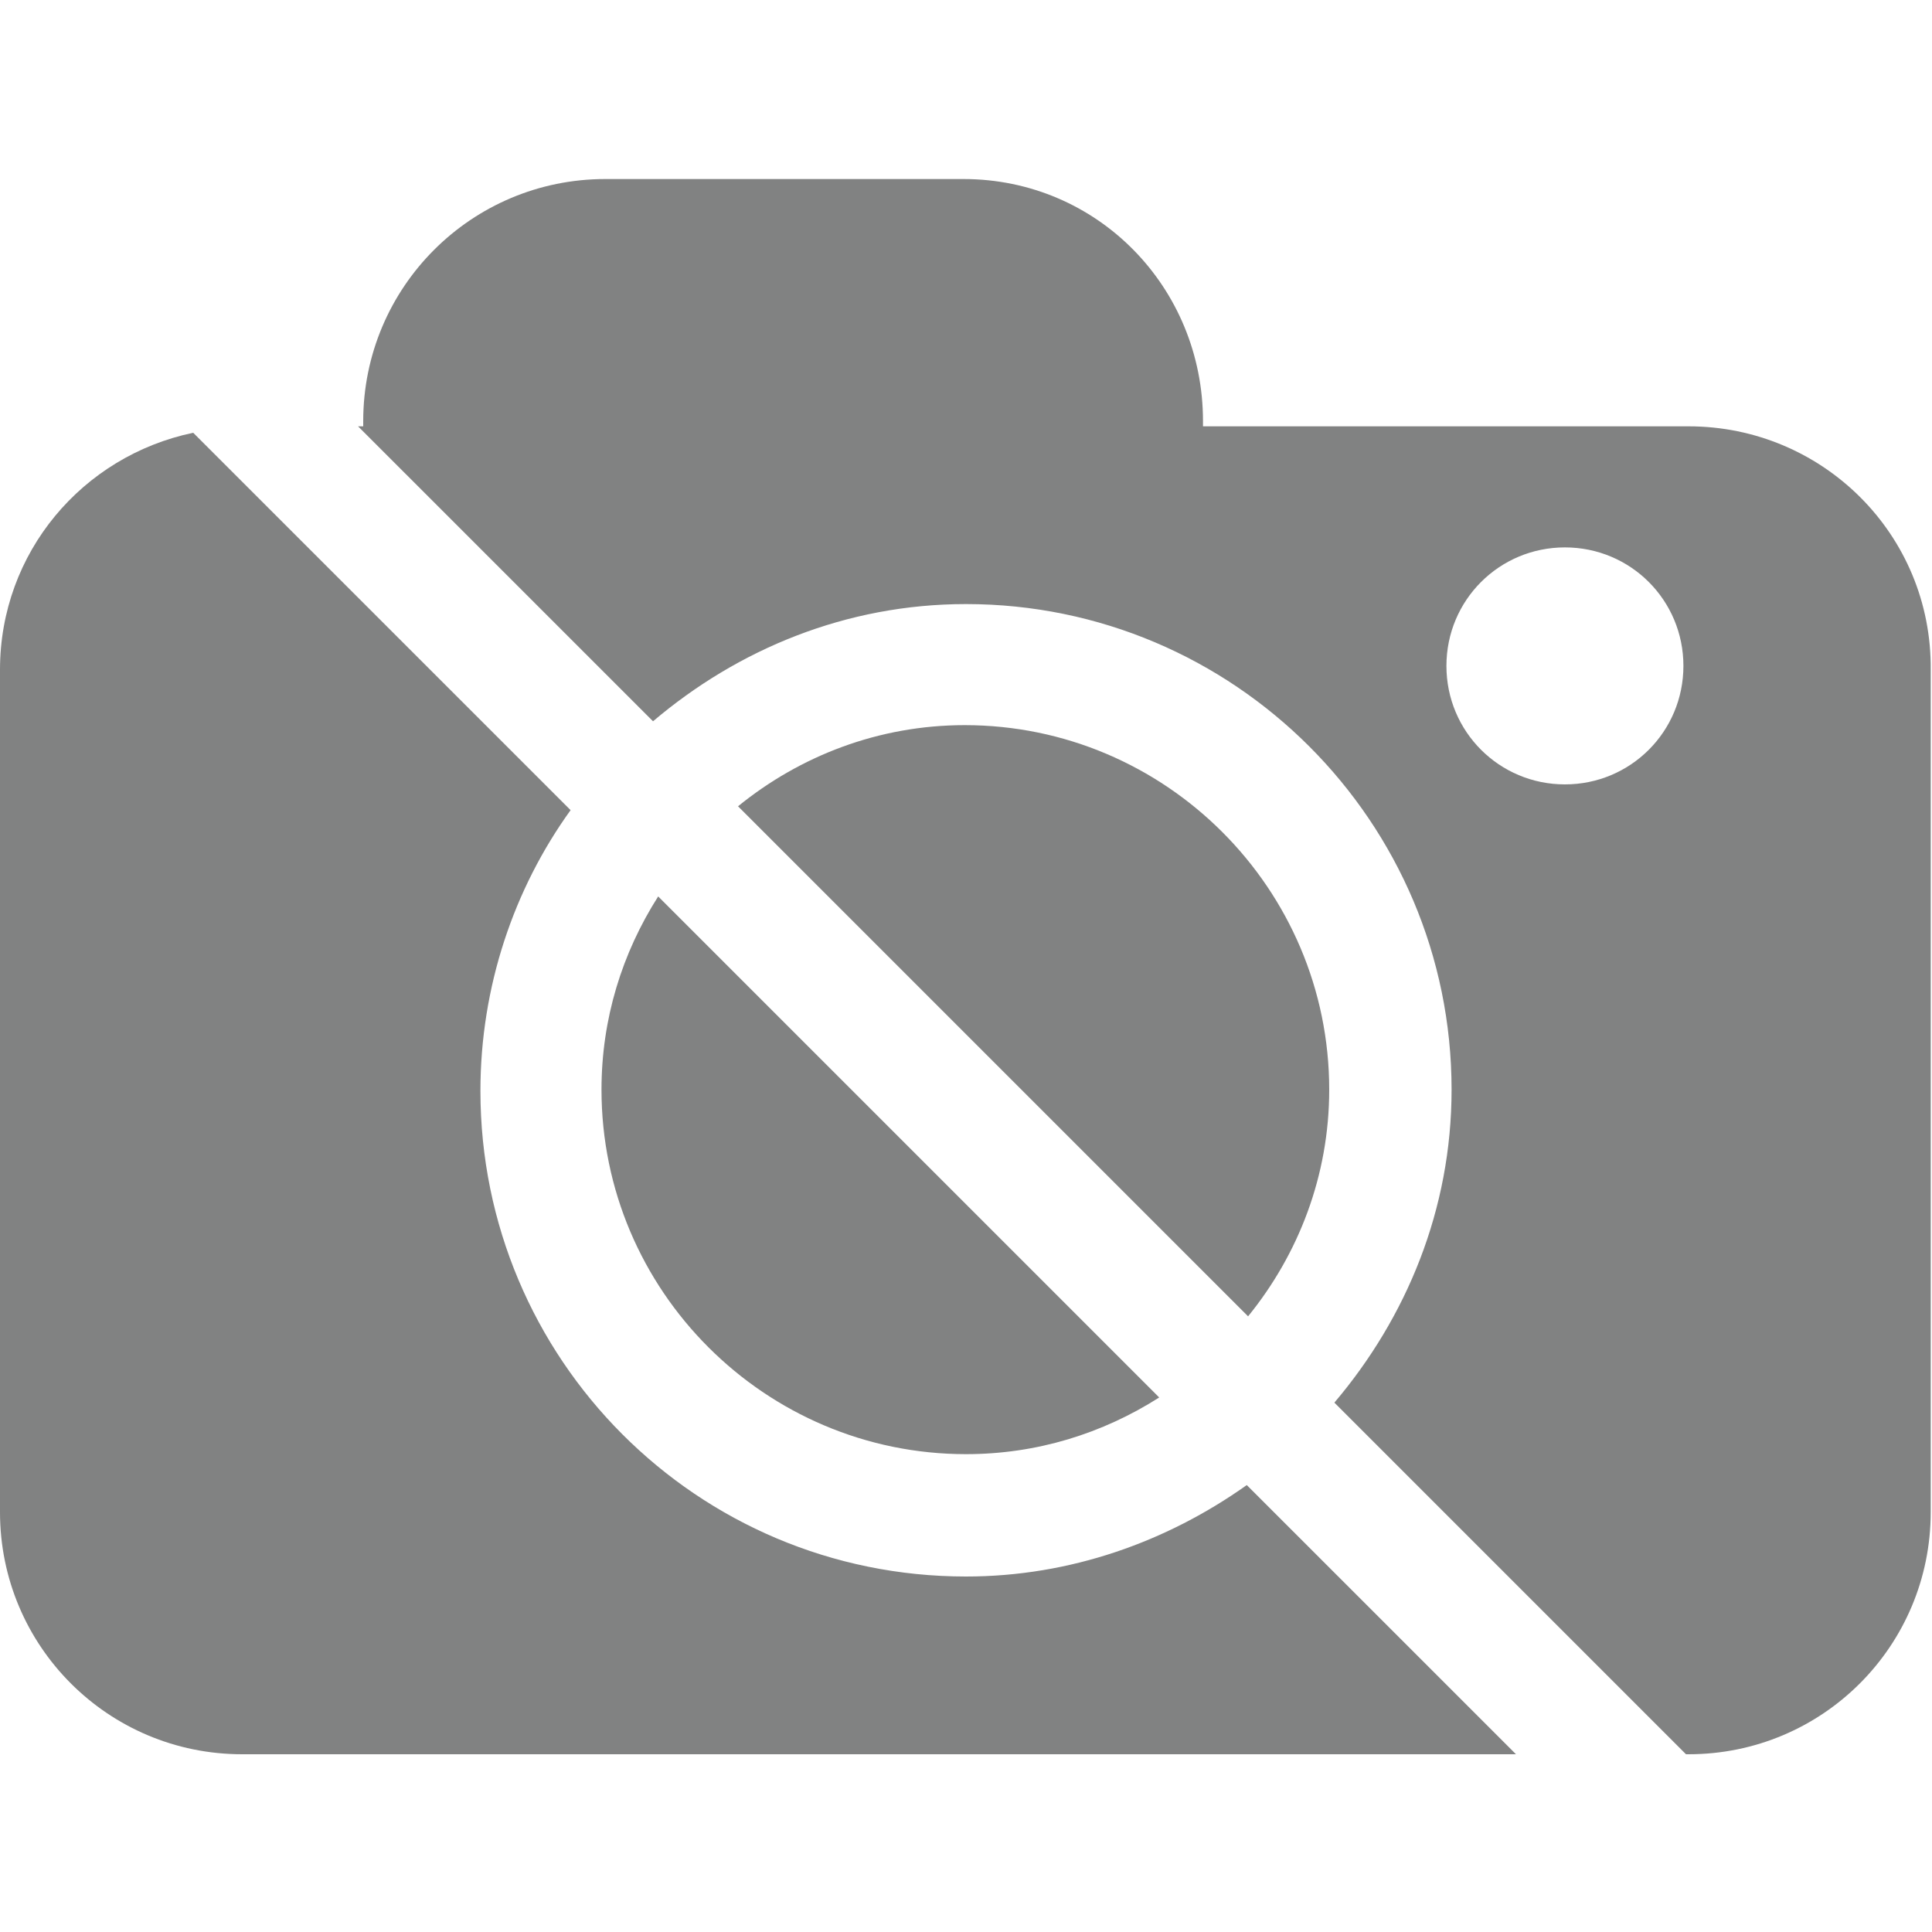
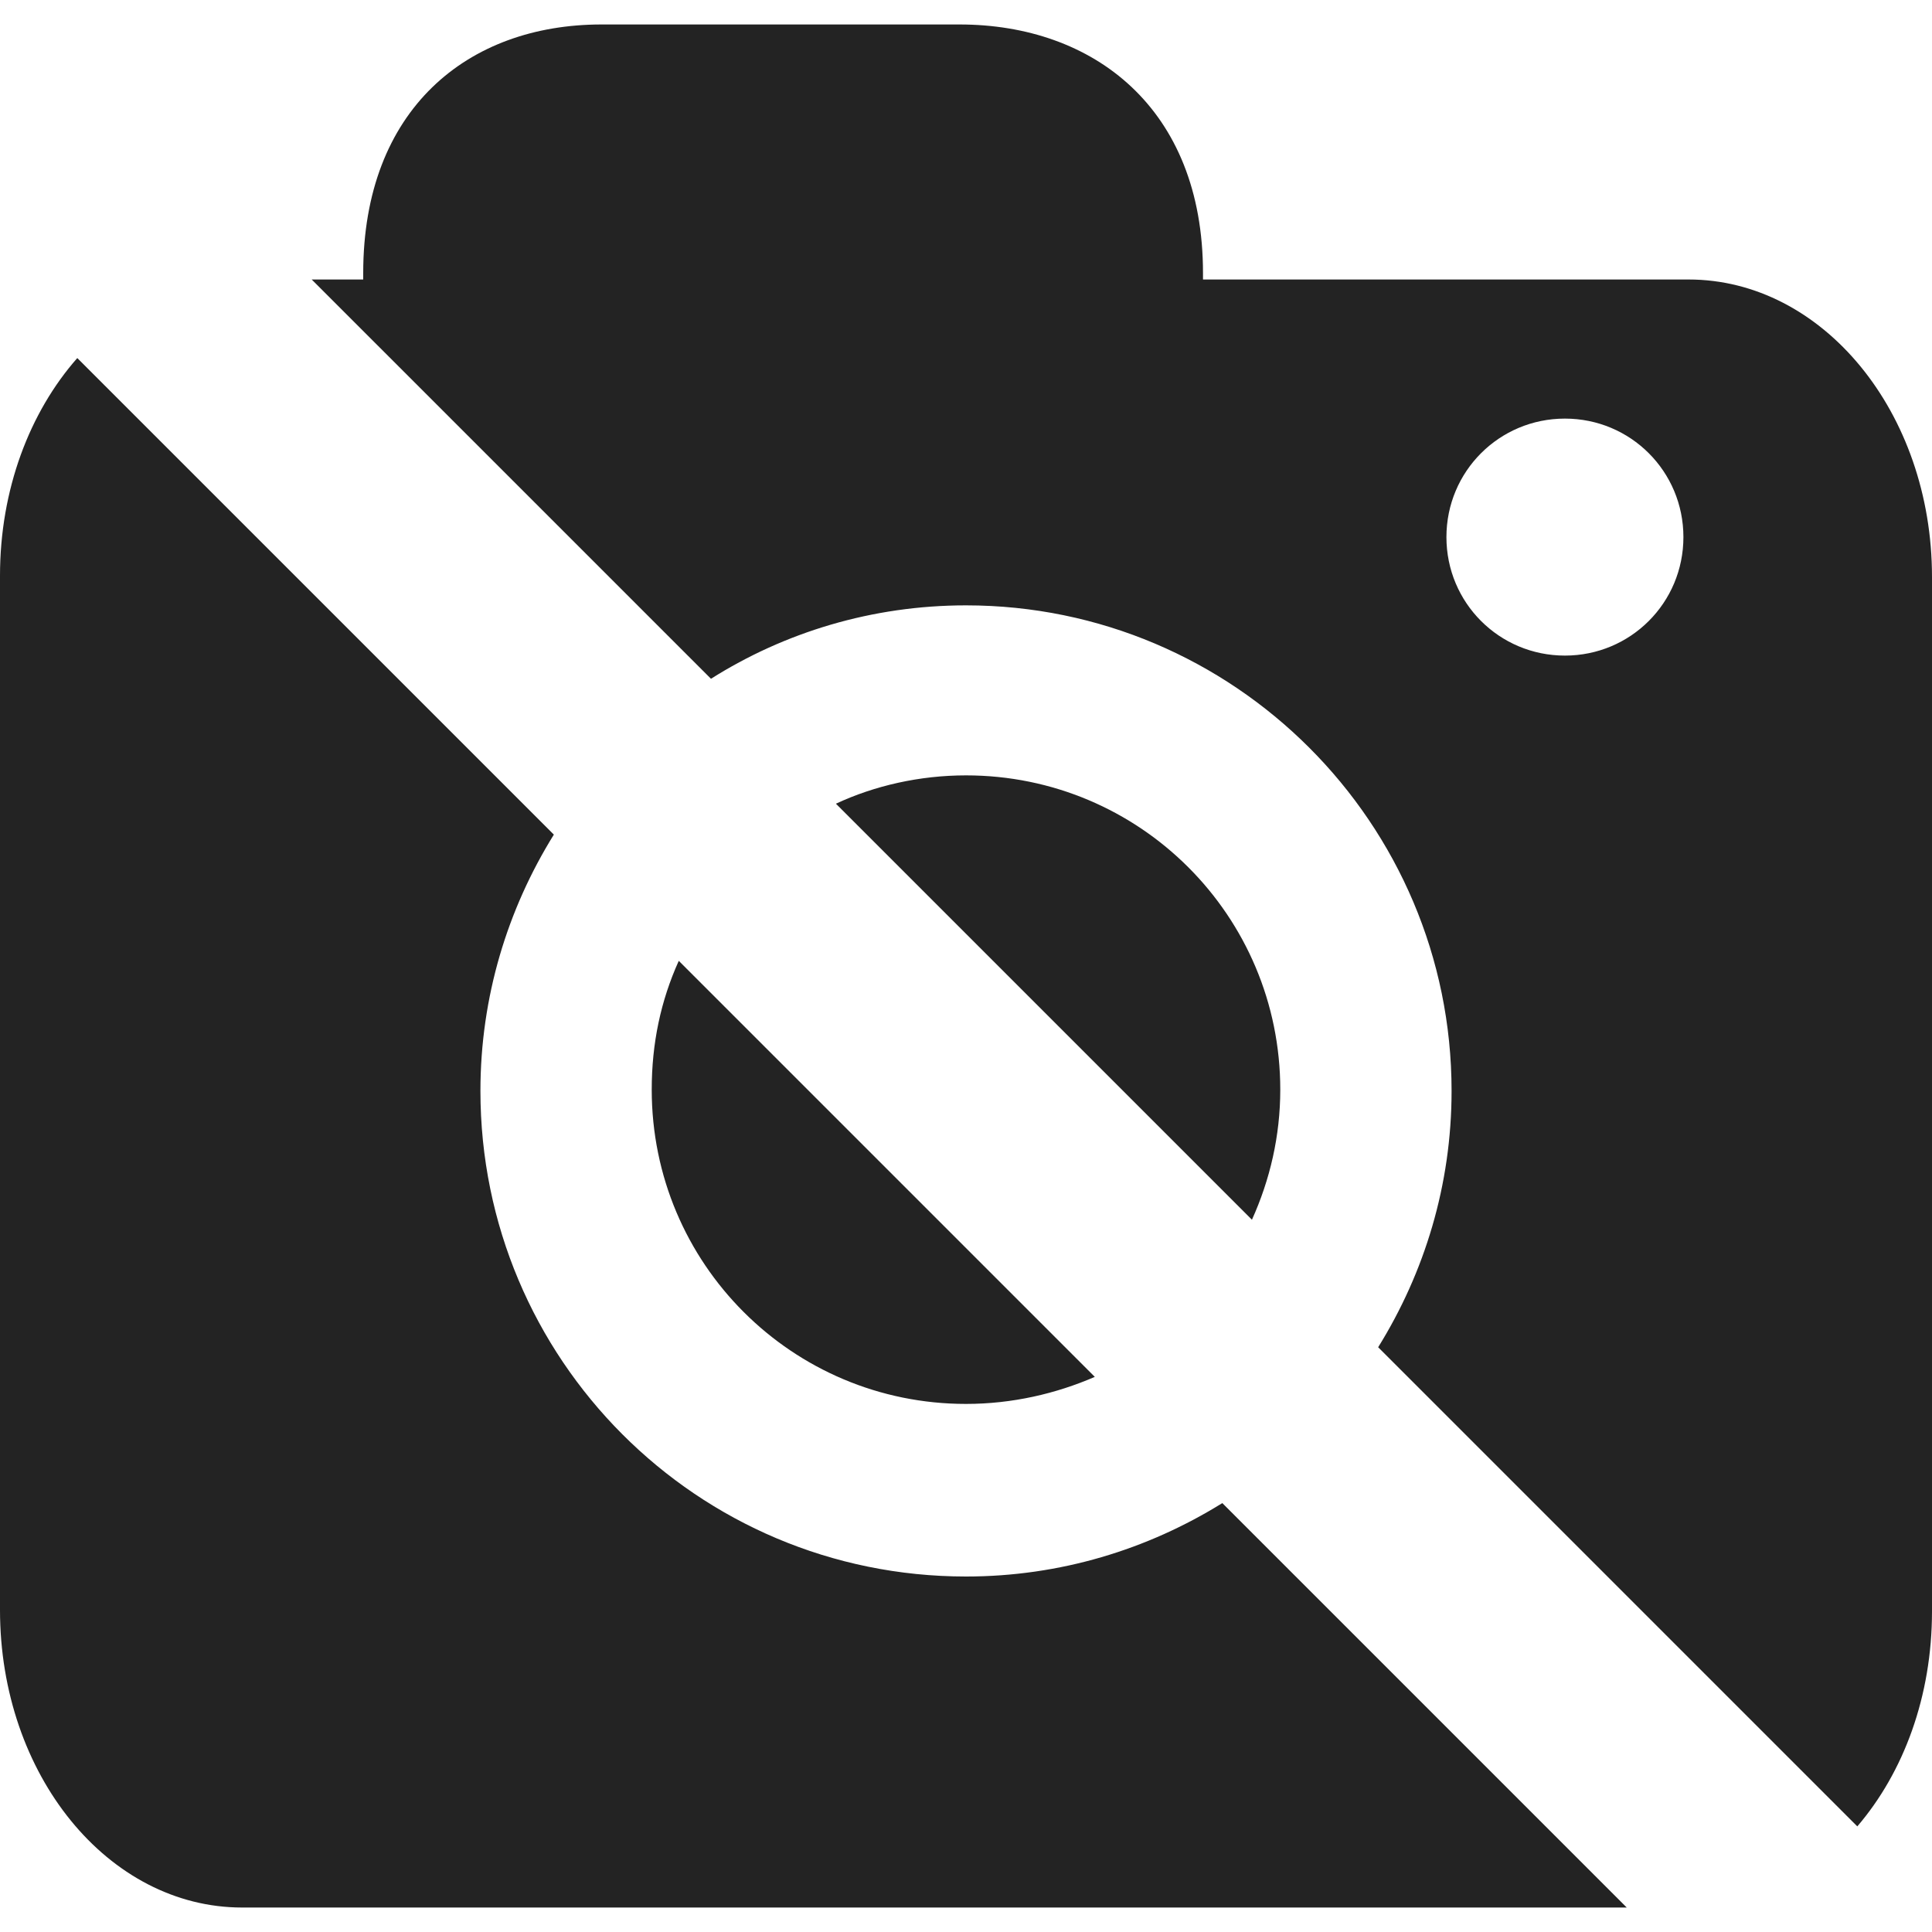
- <svg xmlns="http://www.w3.org/2000/svg" version="1.1" id="Layer_1" x="0px" y="0px" viewBox="-361.9 321.6 150 150" style="enable-background:new -361.9 321.6 150 150;" xml:space="preserve">
-   <style type="text/css">
- 	.st0{fill:#818282;}
- </style>
+ <svg xmlns="http://www.w3.org/2000/svg" version="1.1" id="Layer_1" x="0px" y="0px" width="150px" height="150px" viewBox="0 0 150 150" enable-background="new 0 0 150 150" xml:space="preserve">
  <g>
-     <path class="st0" d="M-230.8,354.7h-37.7v-0.4c0-10.4-8.2-18.8-18.6-18.8h-27.8c-10.4,0-18.8,8.4-18.8,18.8v0.4h-0.4l22.9,22.9   c6.6-5.6,15-9.1,24.3-9.1c20.8,0,37.7,16.9,37.7,37.7c0,9.3-3.5,17.7-9.1,24.3l27.3,27.3h0.2c10.4,0,18.8-8.4,18.8-18.8v-65.4   C-211.9,363.1-220.4,354.7-230.8,354.7z M-240.4,382.5c-5.1,0-9.2-4.1-9.2-9.2s4.1-9.2,9.2-9.2c5.1,0,9.2,4.1,9.2,9.2   S-235.3,382.5-240.4,382.5z" />
-     <path class="st0" d="M-286.9,444c-20.9,0-37.7-16.9-37.7-37.7c0-8.1,2.6-15.7,7-21.8l-29.3-29.3c-8.6,1.8-15,9.3-15,18.4v65.4   c0,10.4,8.4,18.8,18.8,18.8h98.9l-20.9-20.9C-271.3,441.3-278.8,444-286.9,444z" />
-     <path class="st0" d="M-258.7,406.2c0-15.6-12.7-28.3-28.3-28.3c-6.7,0-12.8,2.4-17.6,6.3l39.6,39.6   C-261.1,419-258.7,412.9-258.7,406.2z" />
-     <path class="st0" d="M-315.2,406.2c0,15.6,12.7,28.3,28.3,28.3c5.5,0,10.6-1.6,15-4.4l-38.9-38.9   C-313.6,395.6-315.2,400.7-315.2,406.2z" />
+     <g>
+       <path fill="#232323" d="M97.2,94.7c1.4-3.1,2.2-6.5,2.2-10.1c0-13.5-10.9-24.4-24.4-24.4c-3.6,0-7.1,0.8-10.1,2.2L97.2,94.7z" />
+       <path fill="#232323" d="M52.7,74.6c-1.4,3.1-2.1,6.4-2.1,10C50.6,98.1,61.5,109,75,109c3.6,0,7-0.8,10-2.1L52.7,74.6z" />
+     </g>
+     <g>
+       <path fill="#232323" d="M94.9,116.7c-5.8,3.6-12.6,5.7-19.9,5.7c-20.9,0-37.7-16.9-37.7-37.7c0-7.3,2.1-14.1,5.7-19.9l-37-37    c-3.7,4.2-6,10.2-6,16.9V125c0,12.8,8.4,23.1,18.8,23.1h107.5L94.9,116.7z" />
+       <path fill="#232323" d="M131.1,21.7H93.4v-0.5c0-12.8-8.5-19.3-18.9-19.3H46.7c-10.4,0-18.5,6.6-18.5,19.3v0.5h-4l31,31    C60.9,49.1,67.7,47,75,47c20.8,0,37.7,16.9,37.7,37.7c0,7.3-2.1,14.1-5.7,19.9l37.2,37.2c3.6-4.2,5.8-10.1,5.8-16.7V44.8    C150,32,141.5,21.7,131.1,21.7z M121.5,50.9c-5.1,0-9.2-4.1-9.2-9.2c0-5.1,4.1-9.2,9.2-9.2c5.1,0,9.2,4.1,9.2,9.2    C130.7,46.8,126.6,50.9,121.5,50.9z" />
+     </g>
  </g>
</svg>
